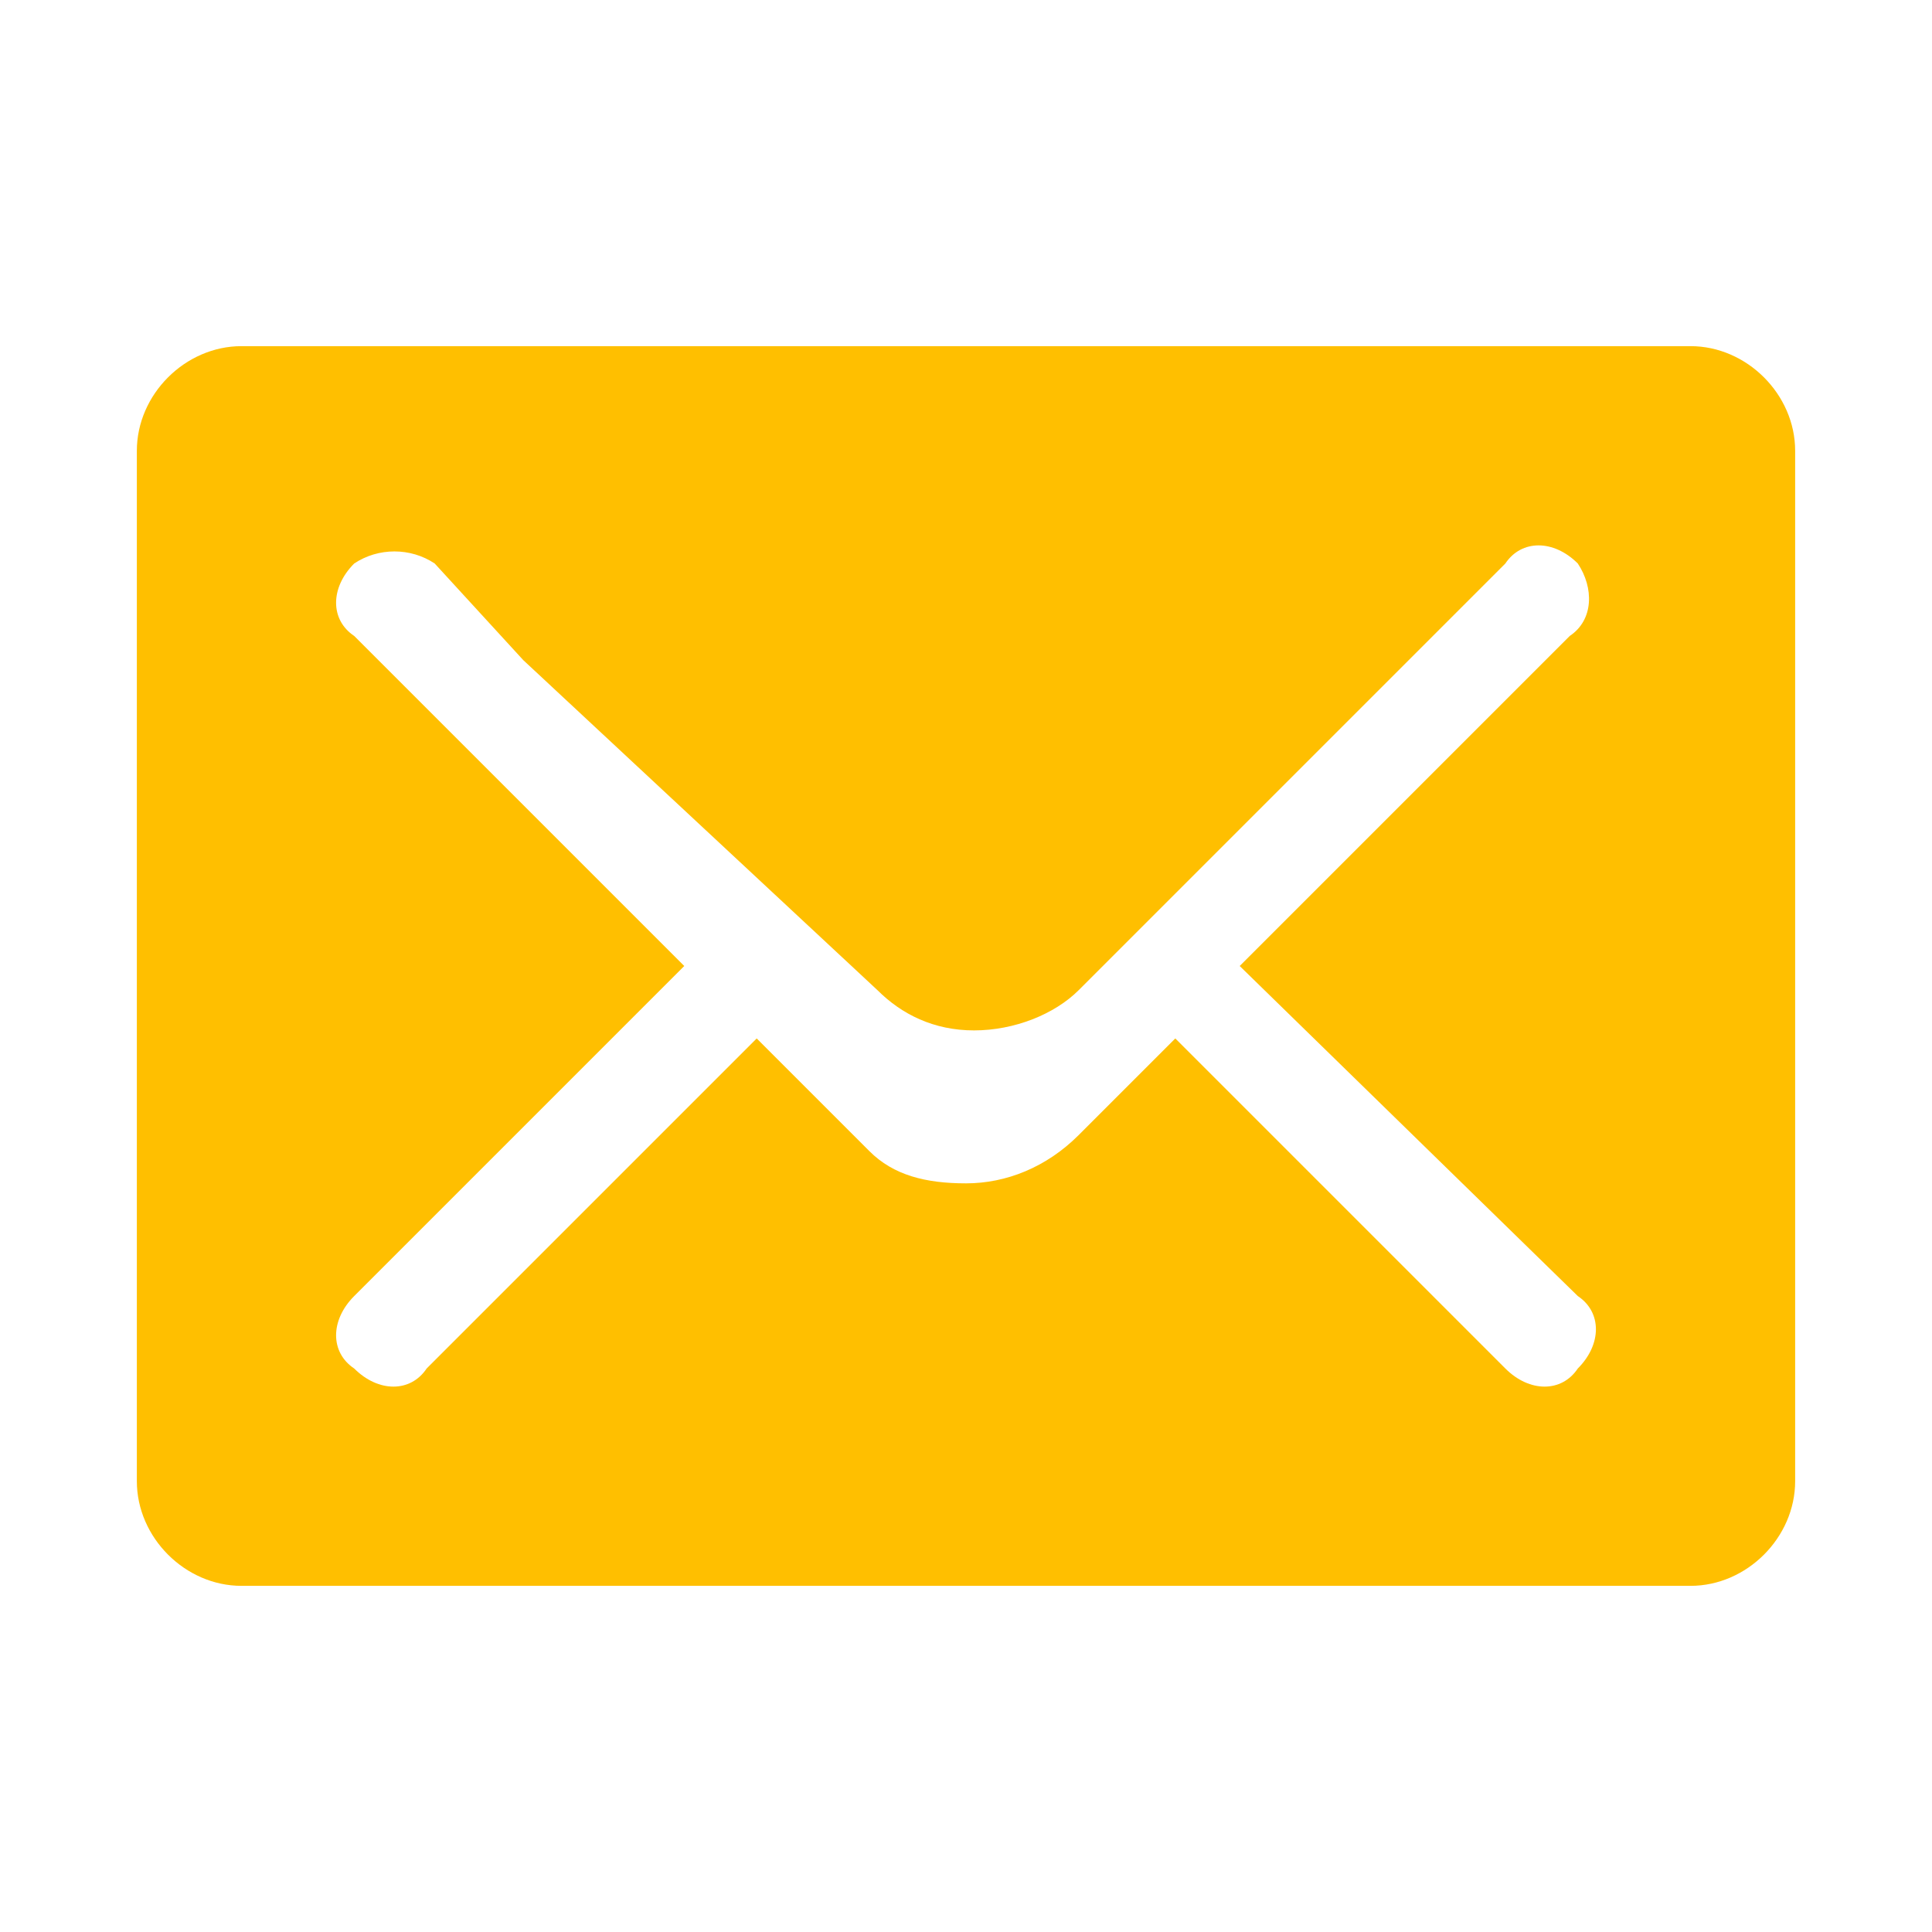
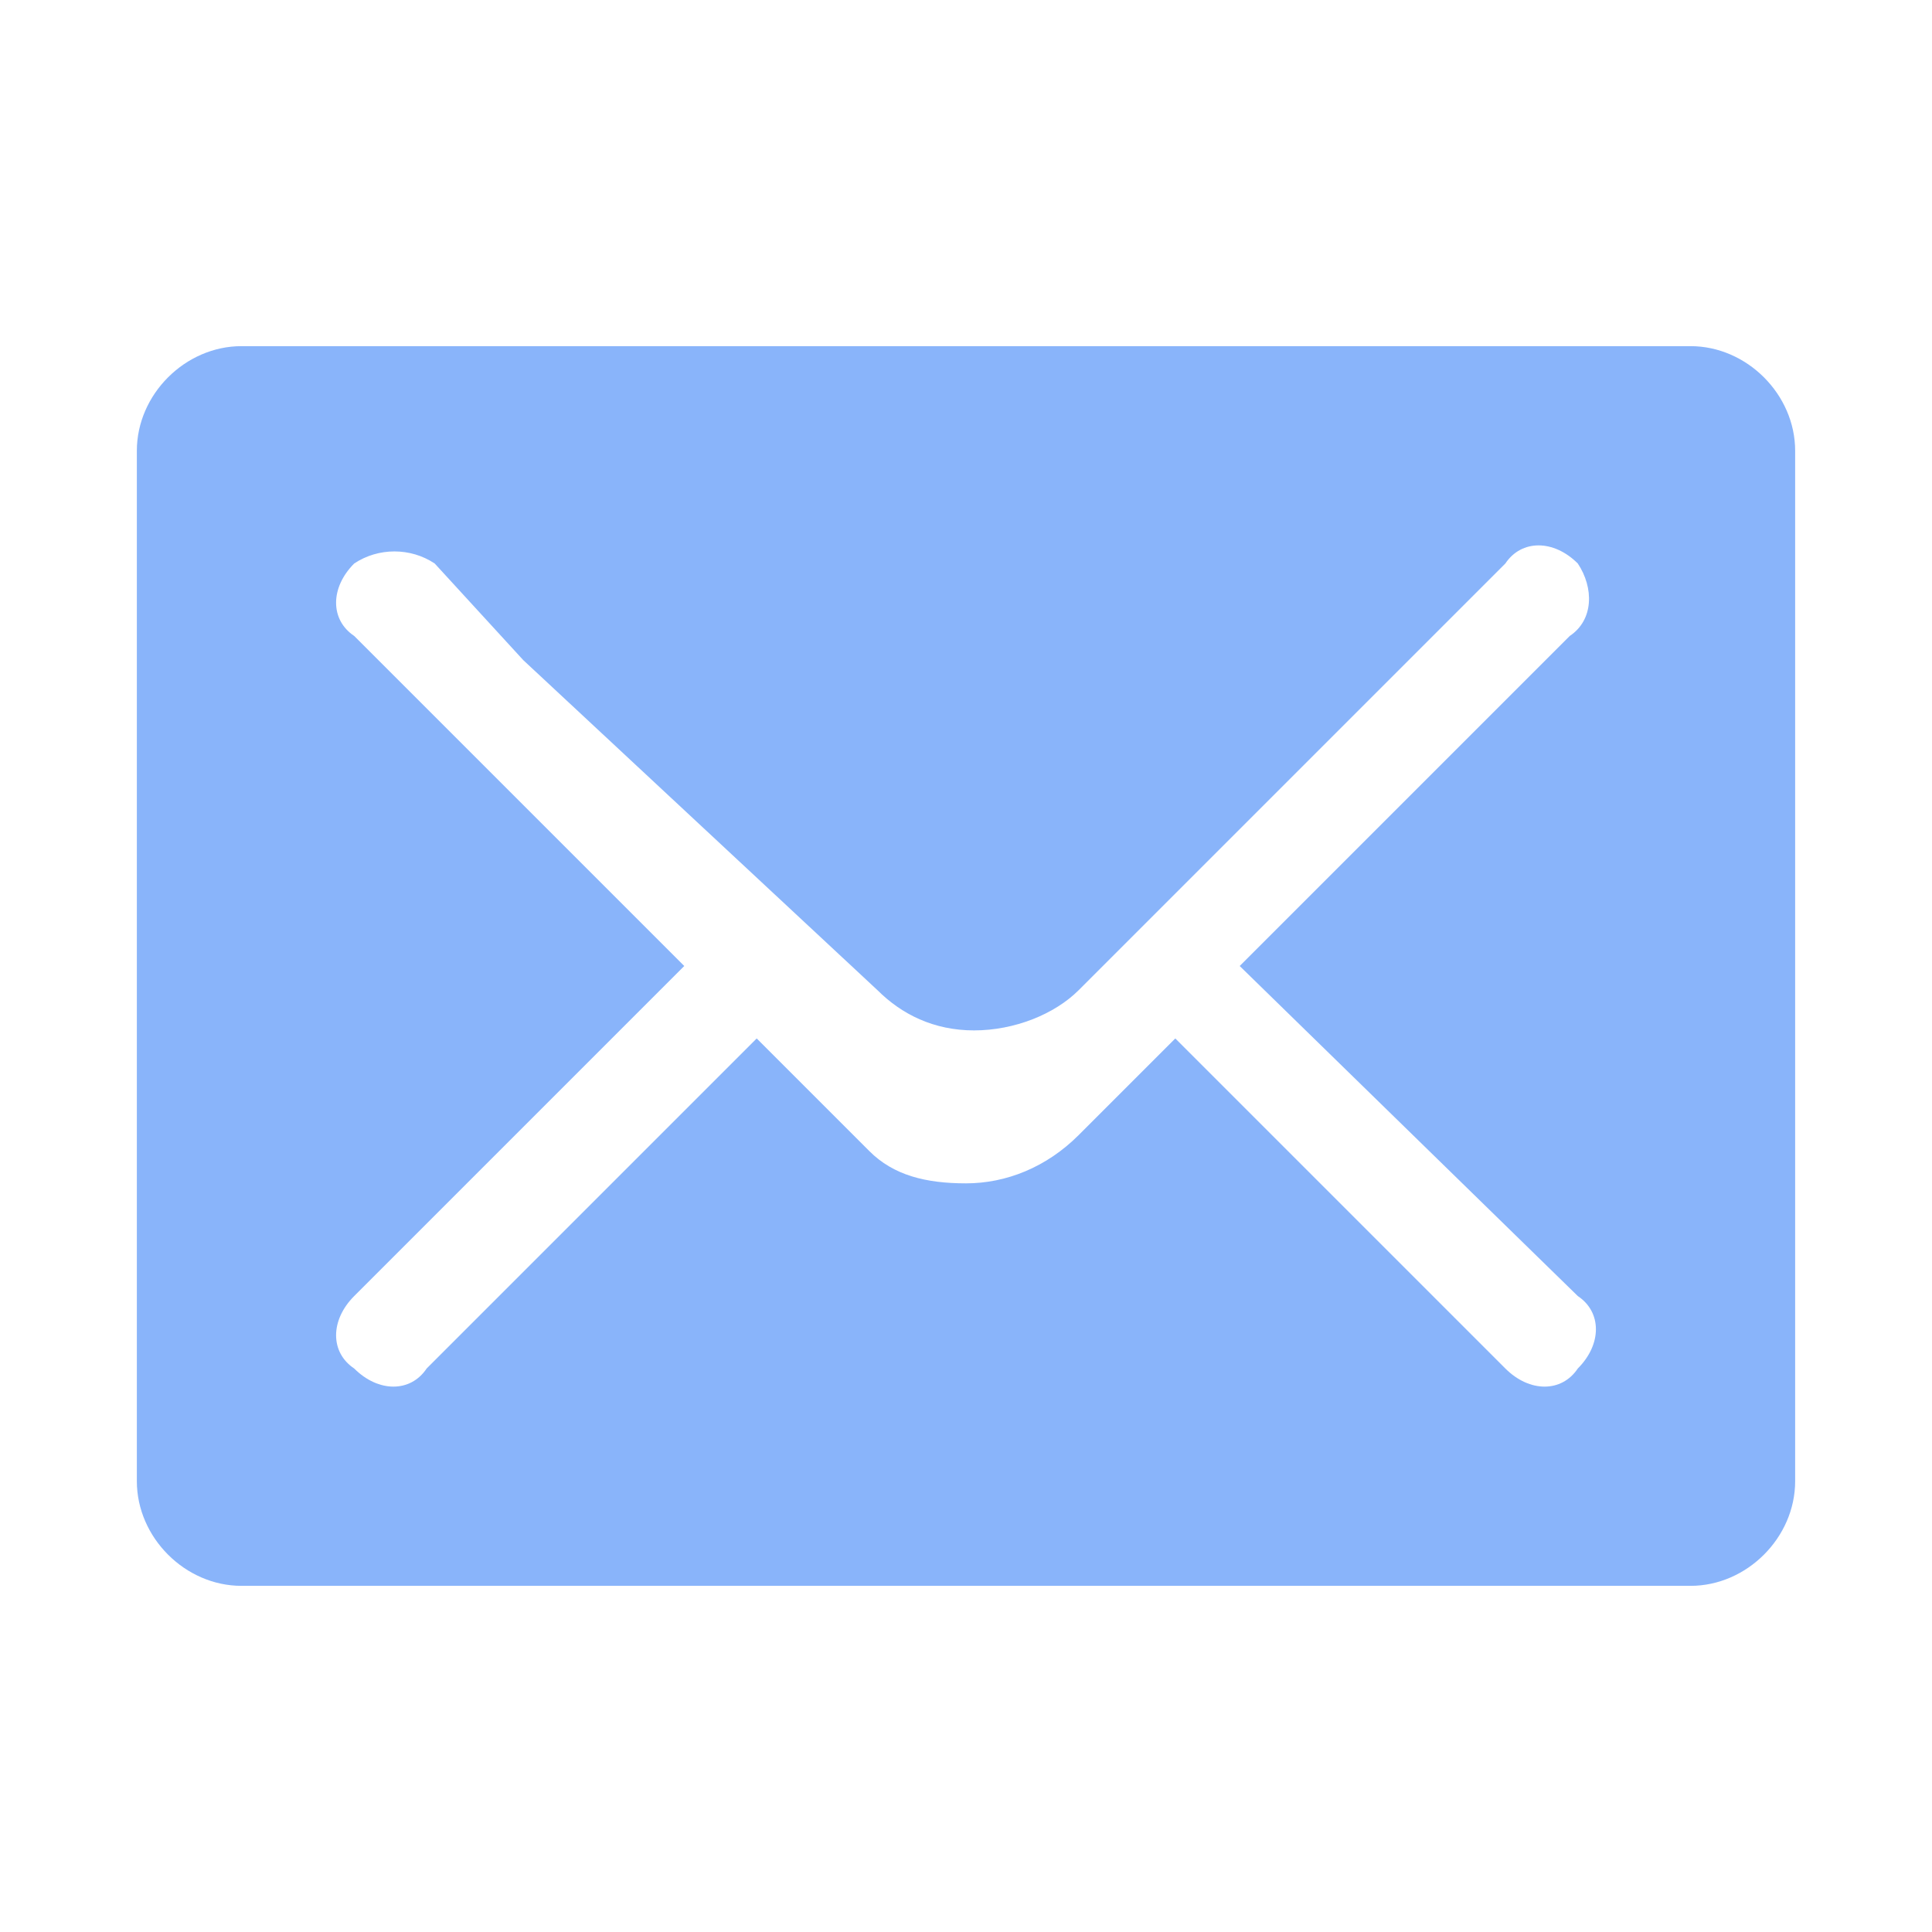
<svg xmlns="http://www.w3.org/2000/svg" t="1521703844620" class="icon" style="" viewBox="0 0 1024 1024" version="1.1" p-id="1063" width="200" height="200">
  <defs>
    <style type="text/css" />
  </defs>
-   <path d="M896 840.533H128c-29.867 0-55.467-25.6-55.467-55.467V238.933c0-29.867 25.6-55.467 55.467-55.467h768c29.867 0 55.467 25.6 55.467 55.467v546.133c0 29.867-25.6 55.467-55.467 55.467zM836.267 298.667c-12.8-12.8-29.867-12.8-38.4 0l-93.867 93.867-132.267 132.267c-12.8 12.8-34.133 21.333-55.467 21.333s-38.4-8.533-51.2-21.333L277.333 349.867 230.4 298.667c-12.8-8.533-29.867-8.533-42.667 0-12.8 12.8-12.8 29.867 0 38.4L362.667 512l-174.933 174.933c-12.8 12.8-12.8 29.867 0 38.4 12.8 12.8 29.867 12.8 38.4 0l174.933-174.933 46.933 46.933 8.533 8.533 4.267 4.267c12.8 12.8 29.867 17.067 51.2 17.067s42.667-8.533 59.733-25.6l51.2-51.2 174.933 174.933c12.8 12.8 29.867 12.8 38.4 0 12.8-12.8 12.8-29.867 0-38.4L657.067 512l174.933-174.933c12.8-8.533 12.8-25.6 4.267-38.4z m0 0" p-id="1064" fill="#ffbf00" />
+   <path d="M896 840.533H128c-29.867 0-55.467-25.6-55.467-55.467V238.933c0-29.867 25.6-55.467 55.467-55.467h768c29.867 0 55.467 25.6 55.467 55.467v546.133c0 29.867-25.6 55.467-55.467 55.467zM836.267 298.667c-12.8-12.8-29.867-12.8-38.4 0l-93.867 93.867-132.267 132.267c-12.8 12.8-34.133 21.333-55.467 21.333s-38.4-8.533-51.2-21.333L277.333 349.867 230.4 298.667c-12.8-8.533-29.867-8.533-42.667 0-12.8 12.8-12.8 29.867 0 38.4L362.667 512l-174.933 174.933c-12.8 12.8-12.8 29.867 0 38.4 12.8 12.8 29.867 12.8 38.4 0l174.933-174.933 46.933 46.933 8.533 8.533 4.267 4.267c12.8 12.8 29.867 17.067 51.2 17.067s42.667-8.533 59.733-25.6l51.2-51.2 174.933 174.933c12.8 12.8 29.867 12.8 38.4 0 12.8-12.8 12.8-29.867 0-38.4L657.067 512l174.933-174.933c12.8-8.533 12.8-25.6 4.267-38.4z m0 0" p-id="1064" fill="#89b4fa" />
</svg>
